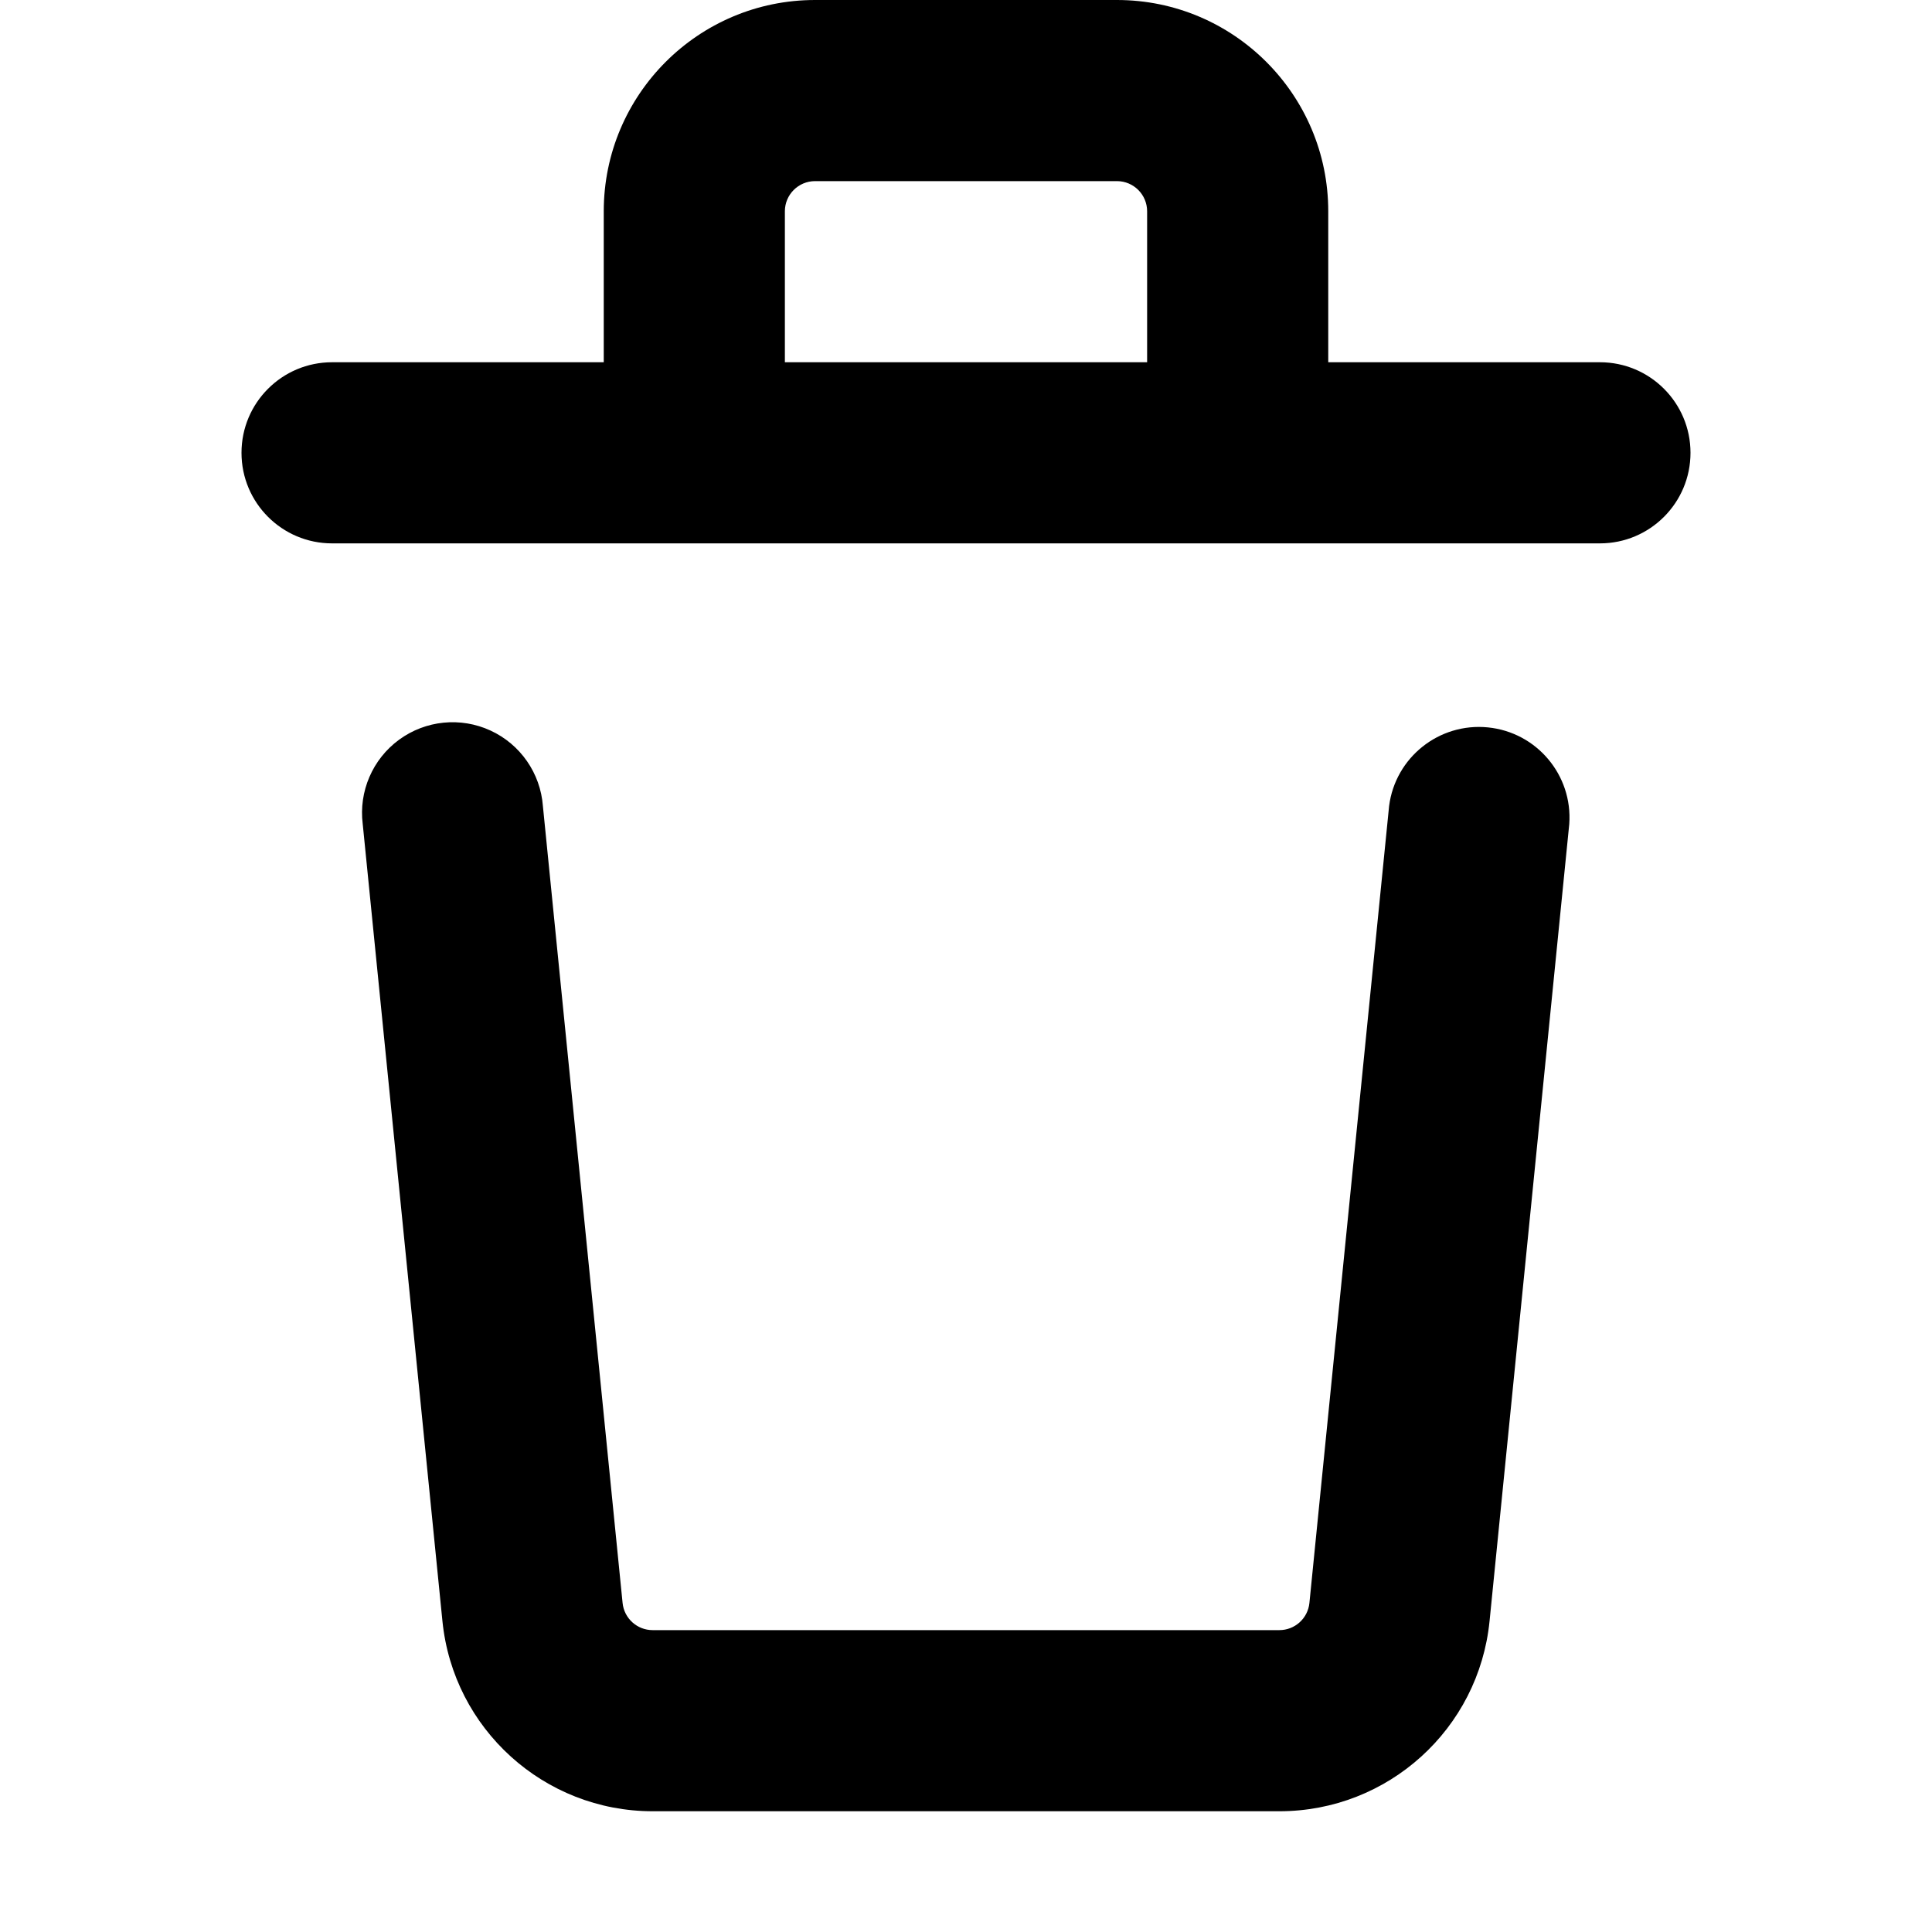
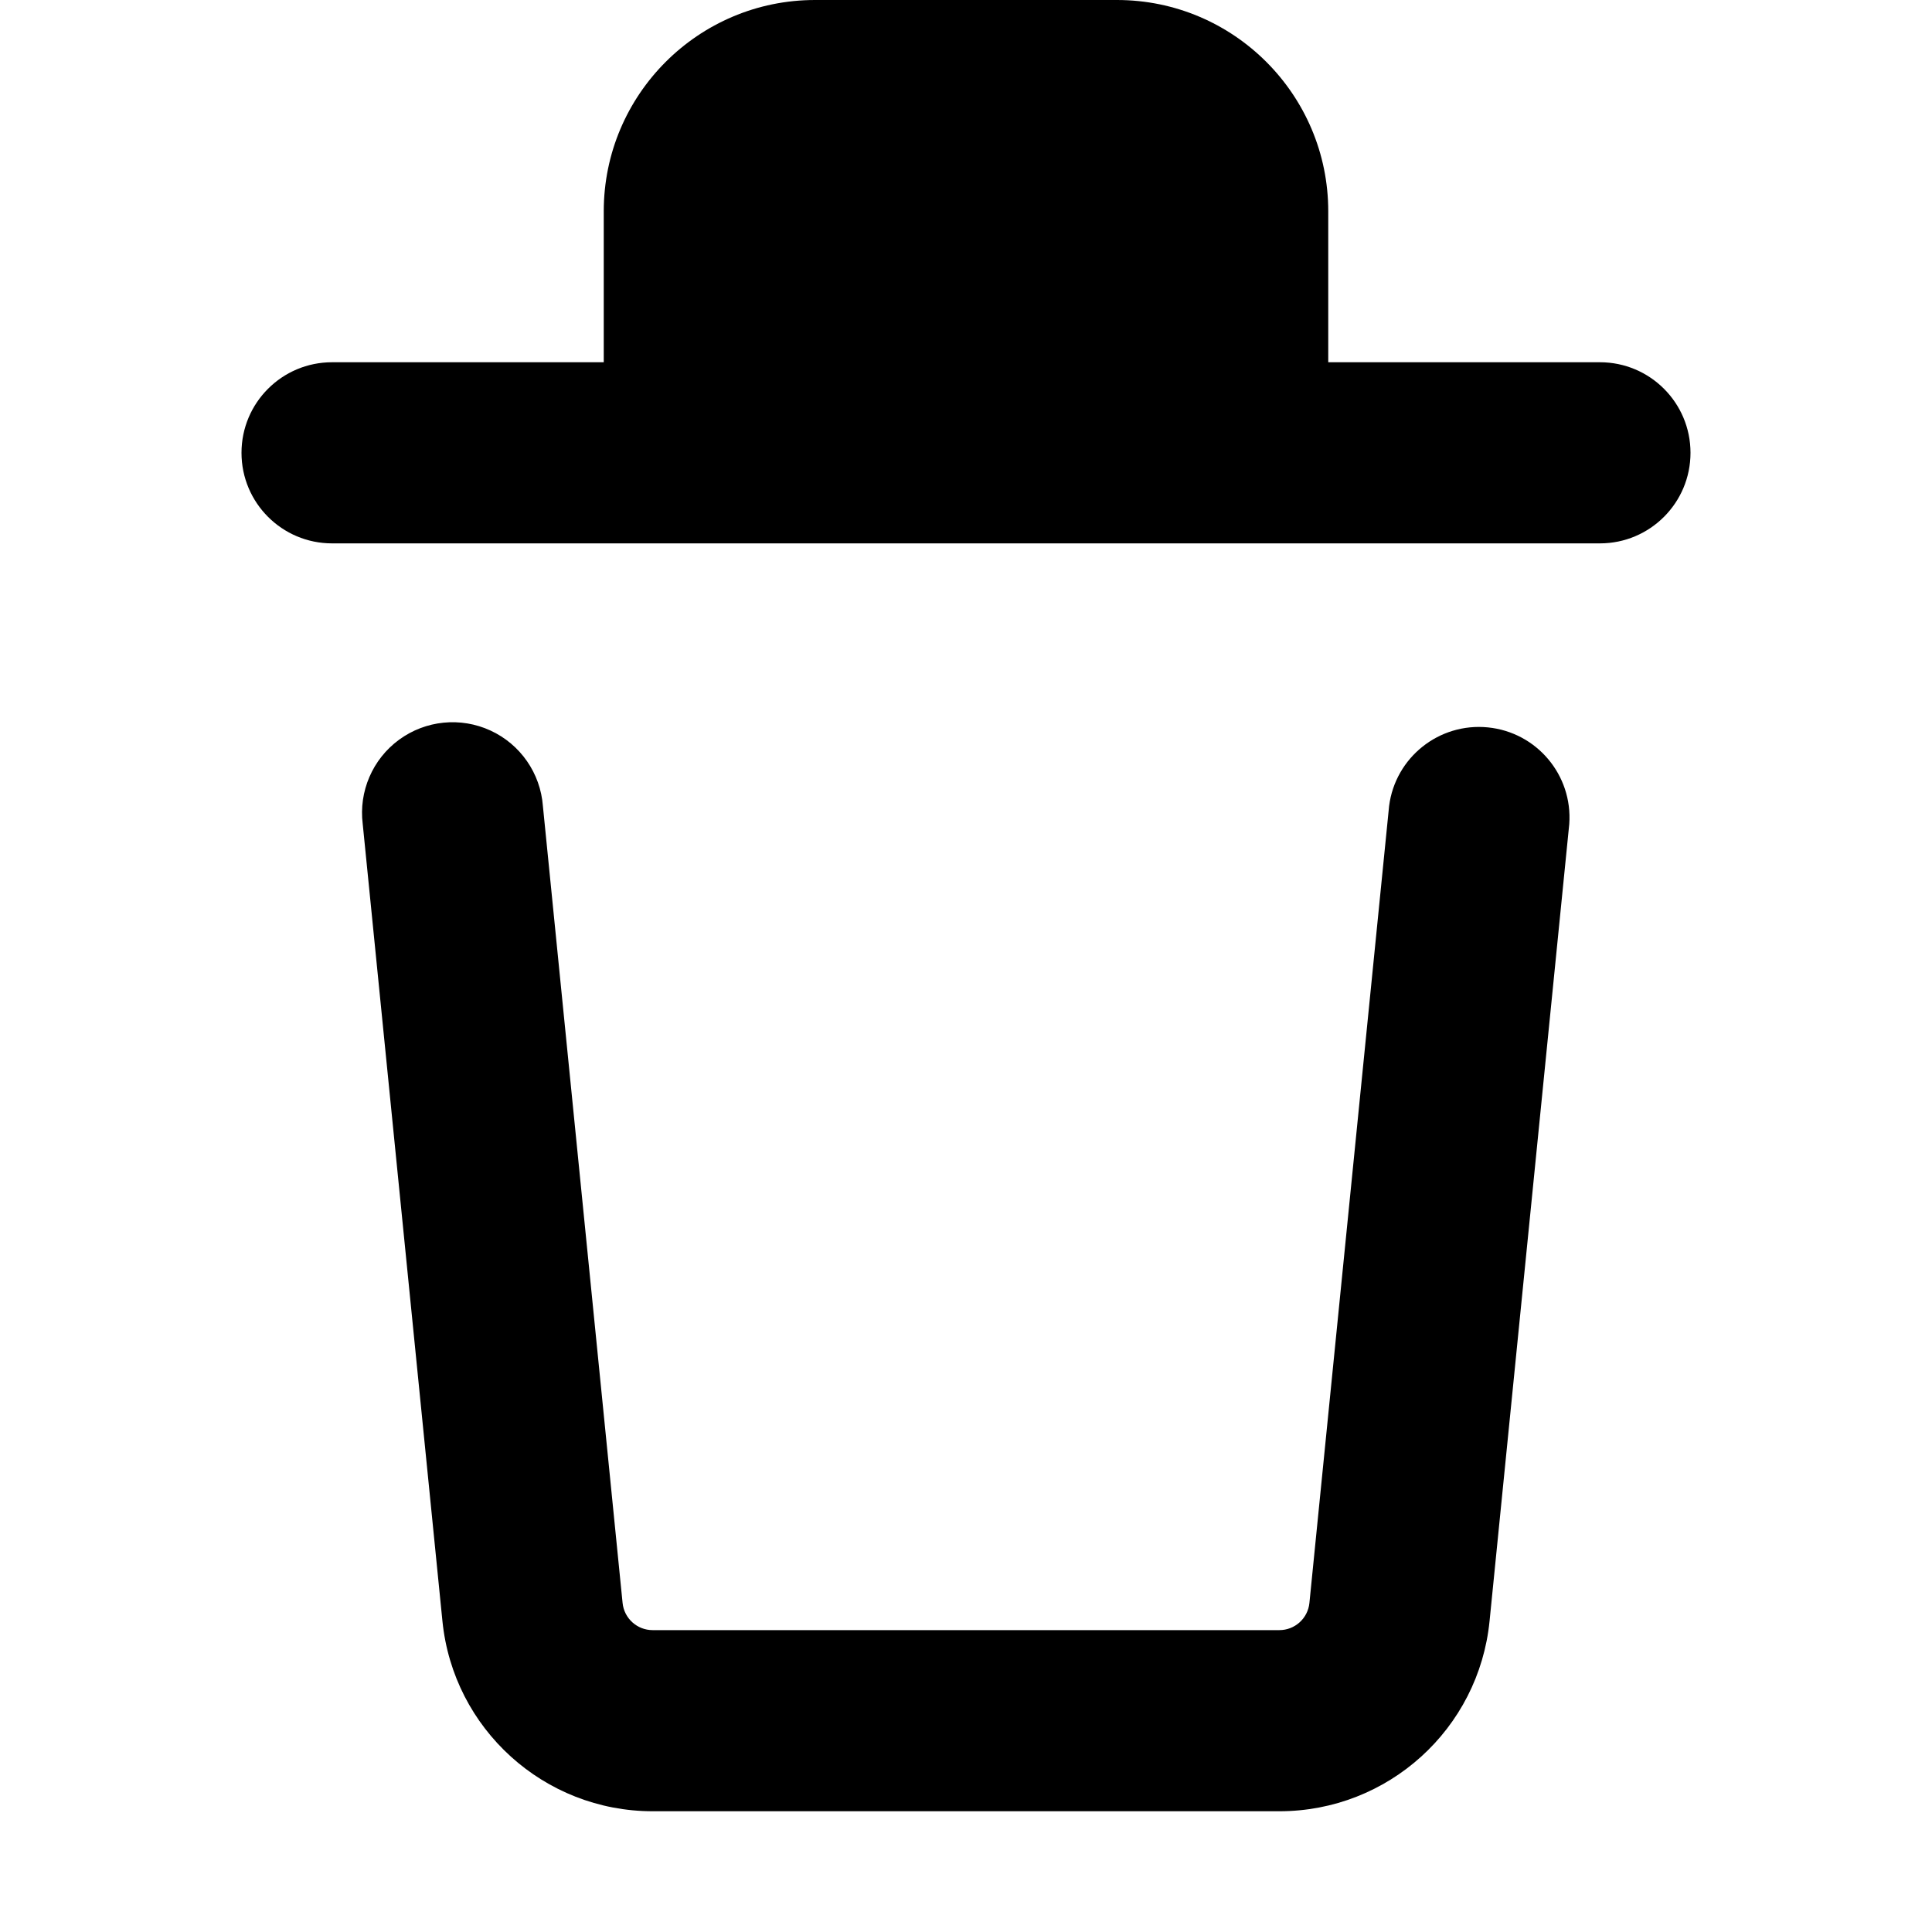
- <svg aria-hidden="true" height="16" viewBox="0 0 16 16" version="1.1" width="16" data-view-component="true" class="octicon octicon-trash">
-   <path fill-rule="evenodd" d="M6.5 1.75a.25.25 0 01.25-.25h2.5a.25.25 0 01.25.25V3h-3V1.75zm4.5 0V3h2.25a.75.75 0 010 1.5H2.75a.75.75 0 010-1.5H5V1.75C5 .784 5.784 0 6.75 0h2.5C10.216 0 11 .784 11 1.75zM4.496 6.675a.75.75 0 10-1.492.15l.66 6.6A1.75 1.75 0 005.405 15h5.19c.9 0 1.652-.681 1.741-1.576l.66-6.6a.75.75 0 00-1.492-.149l-.66 6.6a.25.25 0 01-.249.225h-5.19a.25.25 0 01-.249-.225l-.66-6.6z" />
+ <svg xmlns="http://www.w3.org/2000/svg" width="16" height="16" viewBox="0 0 16 16">
+   <path d="M6.5 1.75a.25.25 0 01.25-.25h2.5a.25.25 0 01.25.25V3h-3V1.75zm4.5 0V3h2.25a.75.75 0 010 1.5H2.75a.75.75 0 010-1.5H5V1.75C5 .784 5.784 0 6.75 0h2.5C10.216 0 11 .784 11 1.75zM4.496 6.675a.75.75 0 10-1.492.15l.66 6.6A1.75 1.75 0 005.405 15h5.19c.9 0 1.652-.681 1.741-1.576l.66-6.6a.75.75 0 00-1.492-.149l-.66 6.6a.25.25 0 01-.249.225h-5.19a.25.25 0 01-.249-.225l-.66-6.6z" />
</svg>
